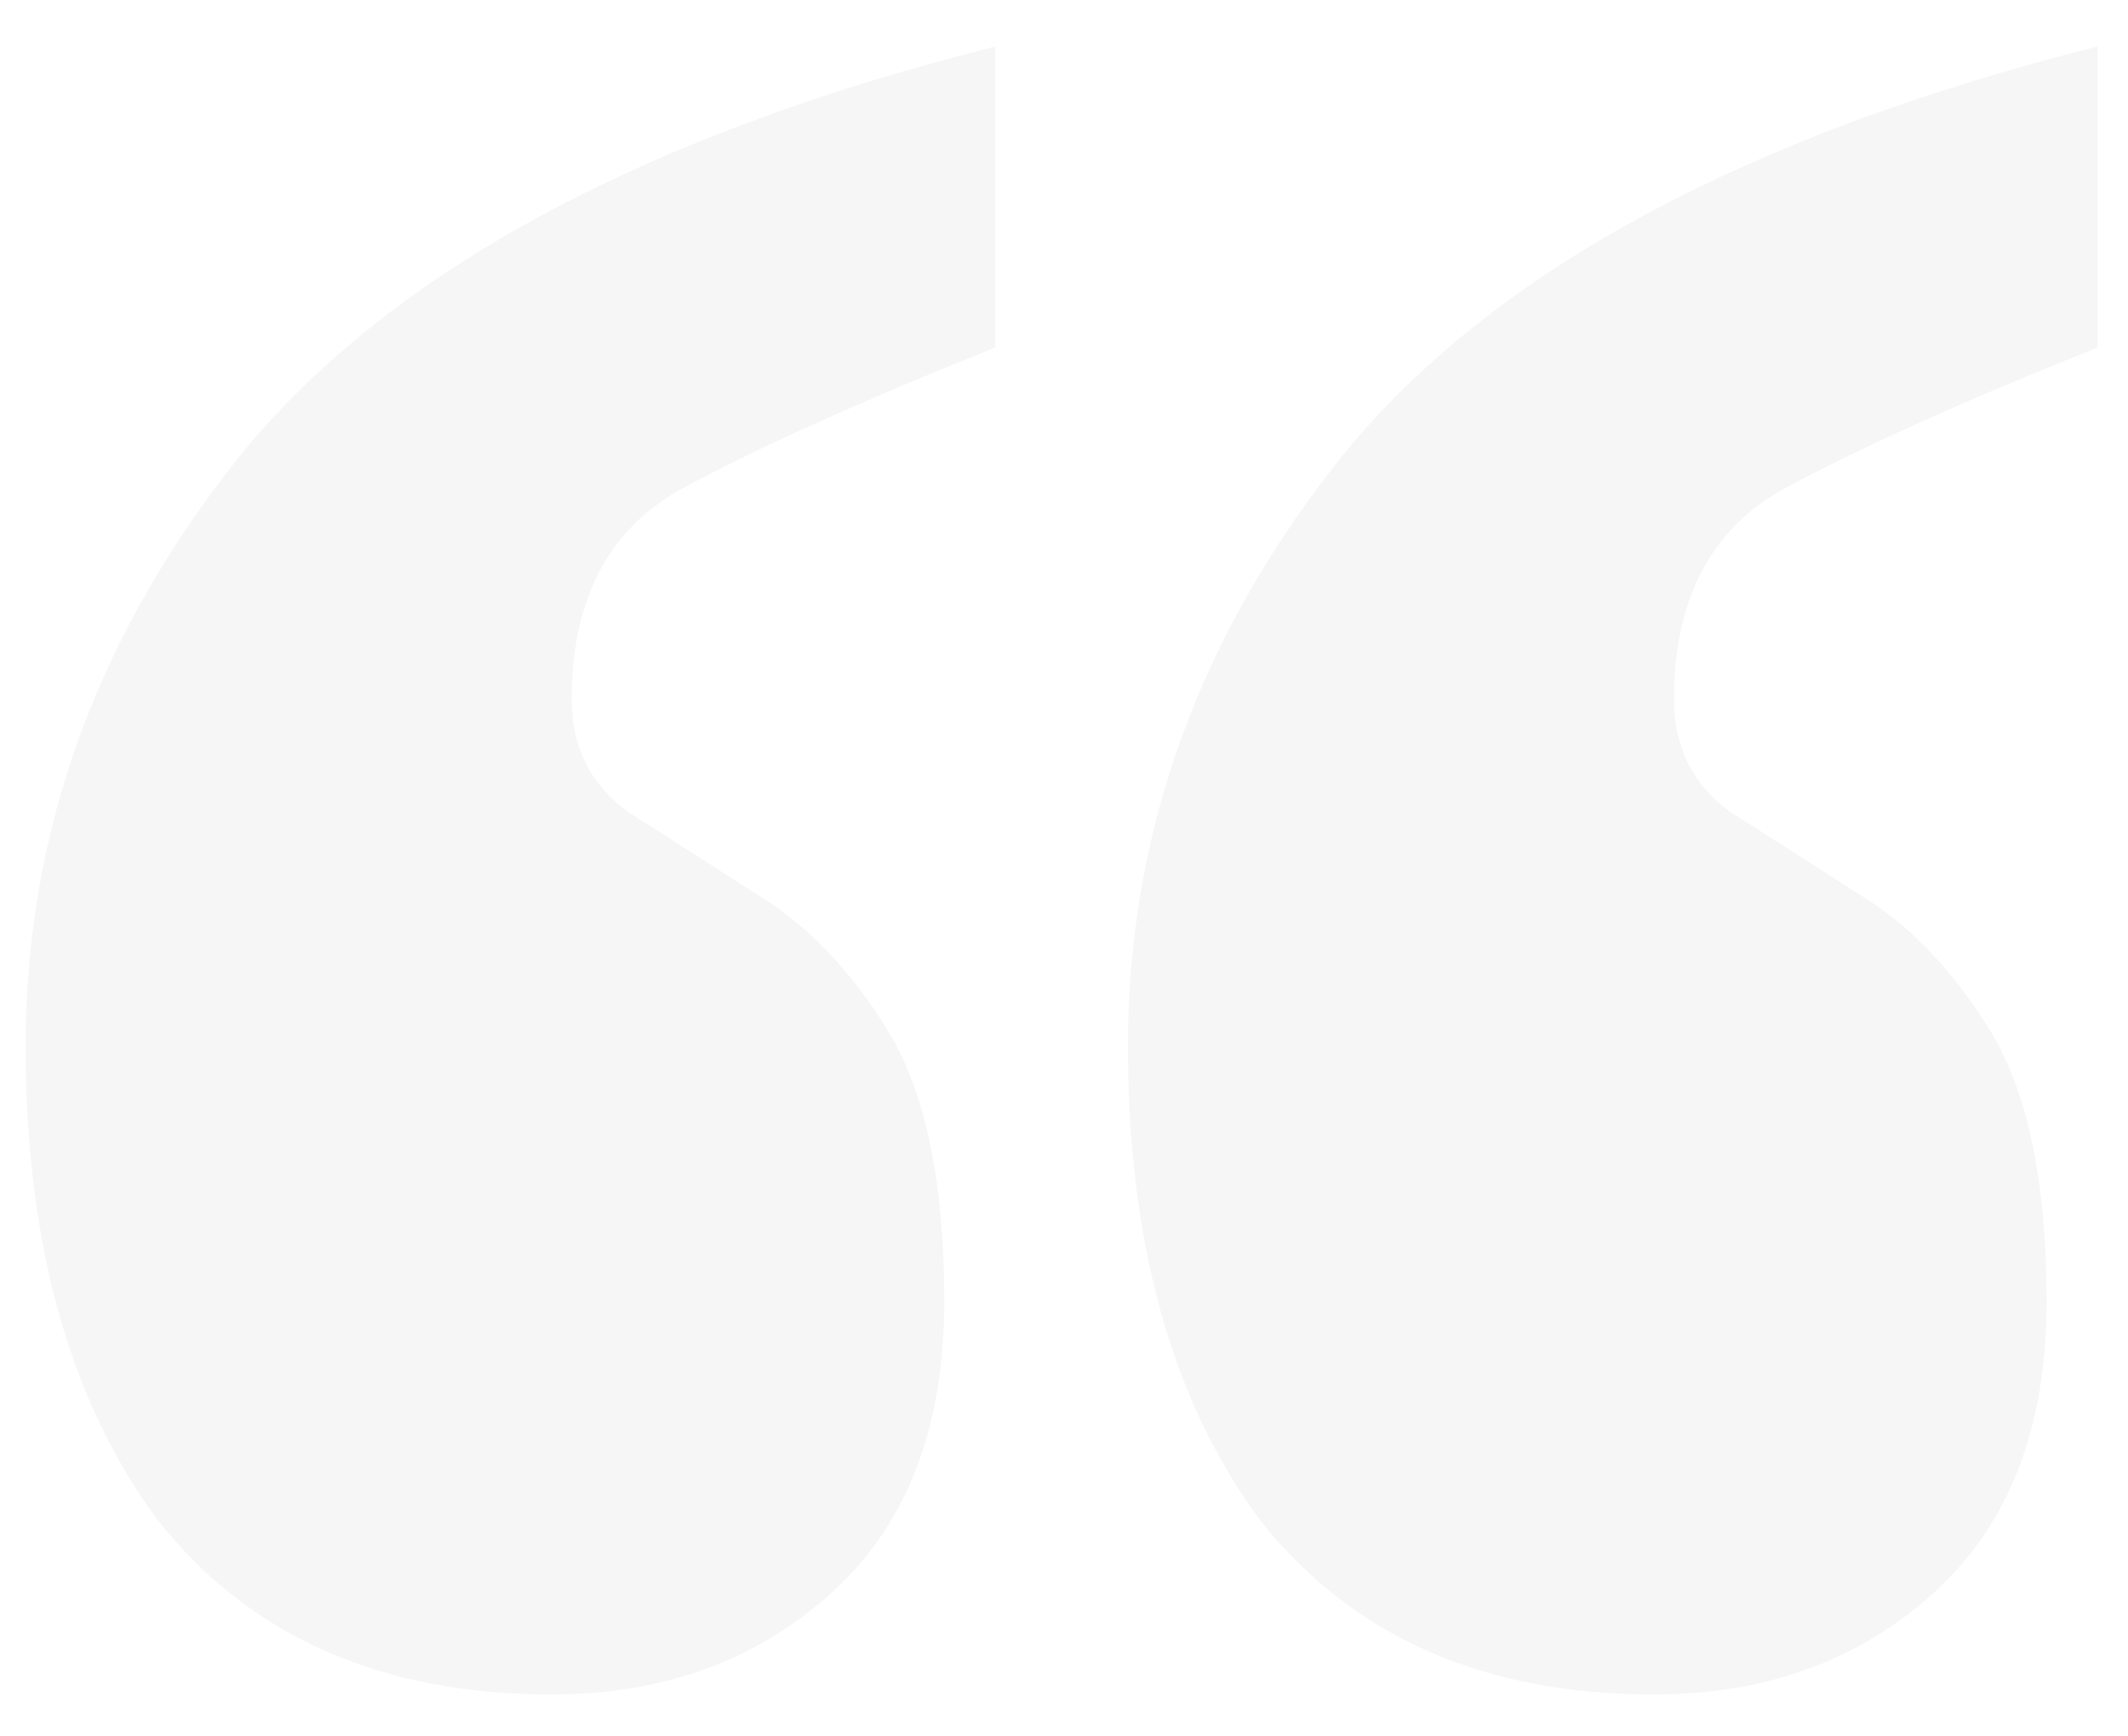
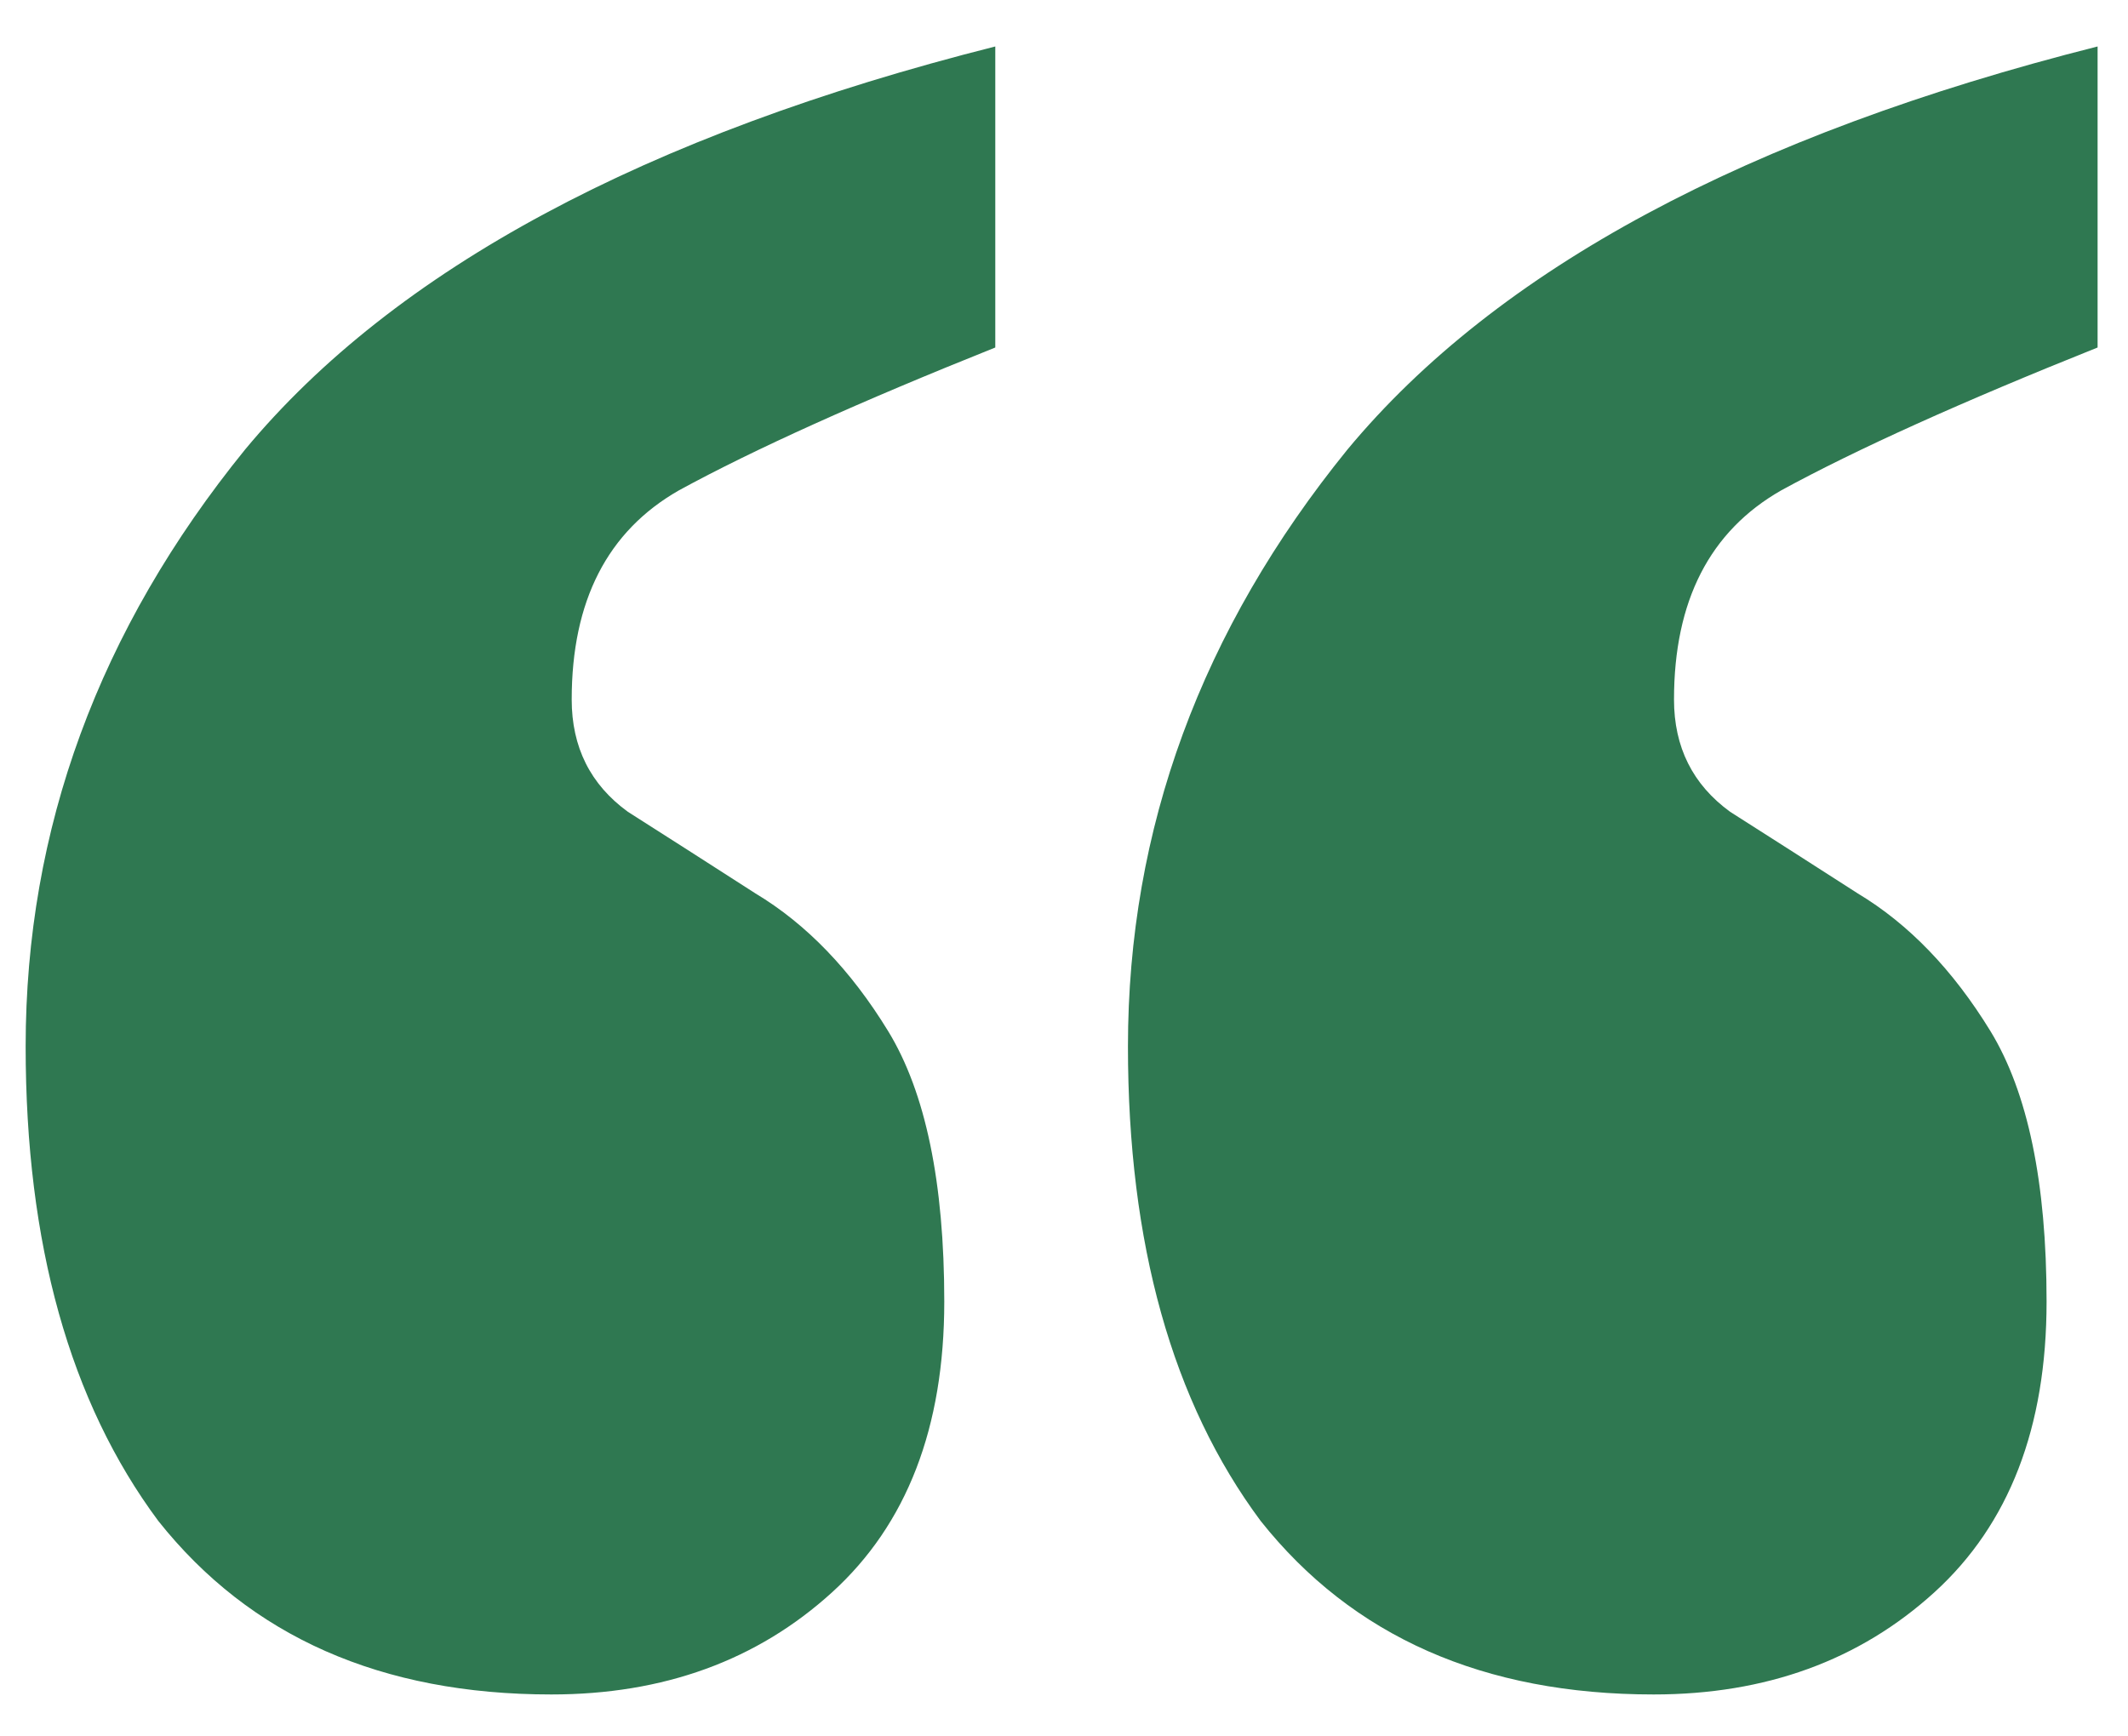
<svg xmlns="http://www.w3.org/2000/svg" width="38" height="31" fill="none">
-   <path d="M29.53 30.266c-3.038 0-5.377-1.033-7.018-3.099-1.58-2.126-2.37-4.951-2.37-8.475 0-3.888 1.307-7.443 3.92-10.663C26.734 4.81 31.2 2.41 37.457.83v5.377c-2.43.972-4.314 1.822-5.65 2.552-1.276.729-1.914 1.974-1.914 3.736 0 .85.334 1.519 1.002 2.005.669.425 1.428.911 2.279 1.458.911.547 1.7 1.367 2.37 2.46.667 1.094 1.002 2.704 1.002 4.83 0 2.249-.669 3.98-2.005 5.195-1.337 1.215-3.008 1.823-5.013 1.823zm-19.685 0c-3.038 0-5.377-1.033-7.018-3.099-1.58-2.126-2.369-4.951-2.369-8.475 0-3.888 1.306-7.443 3.919-10.663C7.05 4.81 11.515 2.41 17.773.83v5.377c-2.43.972-4.313 1.822-5.65 2.552-1.276.729-1.914 1.974-1.914 3.736 0 .85.334 1.519 1.003 2.005.668.425 1.428.911 2.278 1.458.911.547 1.701 1.367 2.37 2.46.668 1.094 1.002 2.704 1.002 4.83 0 2.249-.668 3.98-2.005 5.195-1.337 1.215-3.007 1.823-5.012 1.823z" fill="#F6F6F6" />
+   <path d="M29.53 30.266c-3.038 0-5.377-1.033-7.018-3.099-1.58-2.126-2.37-4.951-2.37-8.475 0-3.888 1.307-7.443 3.92-10.663C26.734 4.81 31.2 2.41 37.457.83v5.377c-2.43.972-4.314 1.822-5.65 2.552-1.276.729-1.914 1.974-1.914 3.736 0 .85.334 1.519 1.002 2.005.669.425 1.428.911 2.279 1.458.911.547 1.7 1.367 2.37 2.46.667 1.094 1.002 2.704 1.002 4.83 0 2.249-.669 3.98-2.005 5.195-1.337 1.215-3.008 1.823-5.013 1.823zm-19.685 0c-3.038 0-5.377-1.033-7.018-3.099-1.58-2.126-2.369-4.951-2.369-8.475 0-3.888 1.306-7.443 3.919-10.663C7.05 4.81 11.515 2.41 17.773.83v5.377c-2.43.972-4.313 1.822-5.65 2.552-1.276.729-1.914 1.974-1.914 3.736 0 .85.334 1.519 1.003 2.005.668.425 1.428.911 2.278 1.458.911.547 1.701 1.367 2.37 2.46.668 1.094 1.002 2.704 1.002 4.83 0 2.249-.668 3.98-2.005 5.195-1.337 1.215-3.007 1.823-5.012 1.823z" fill="#2f7851" />
</svg>
